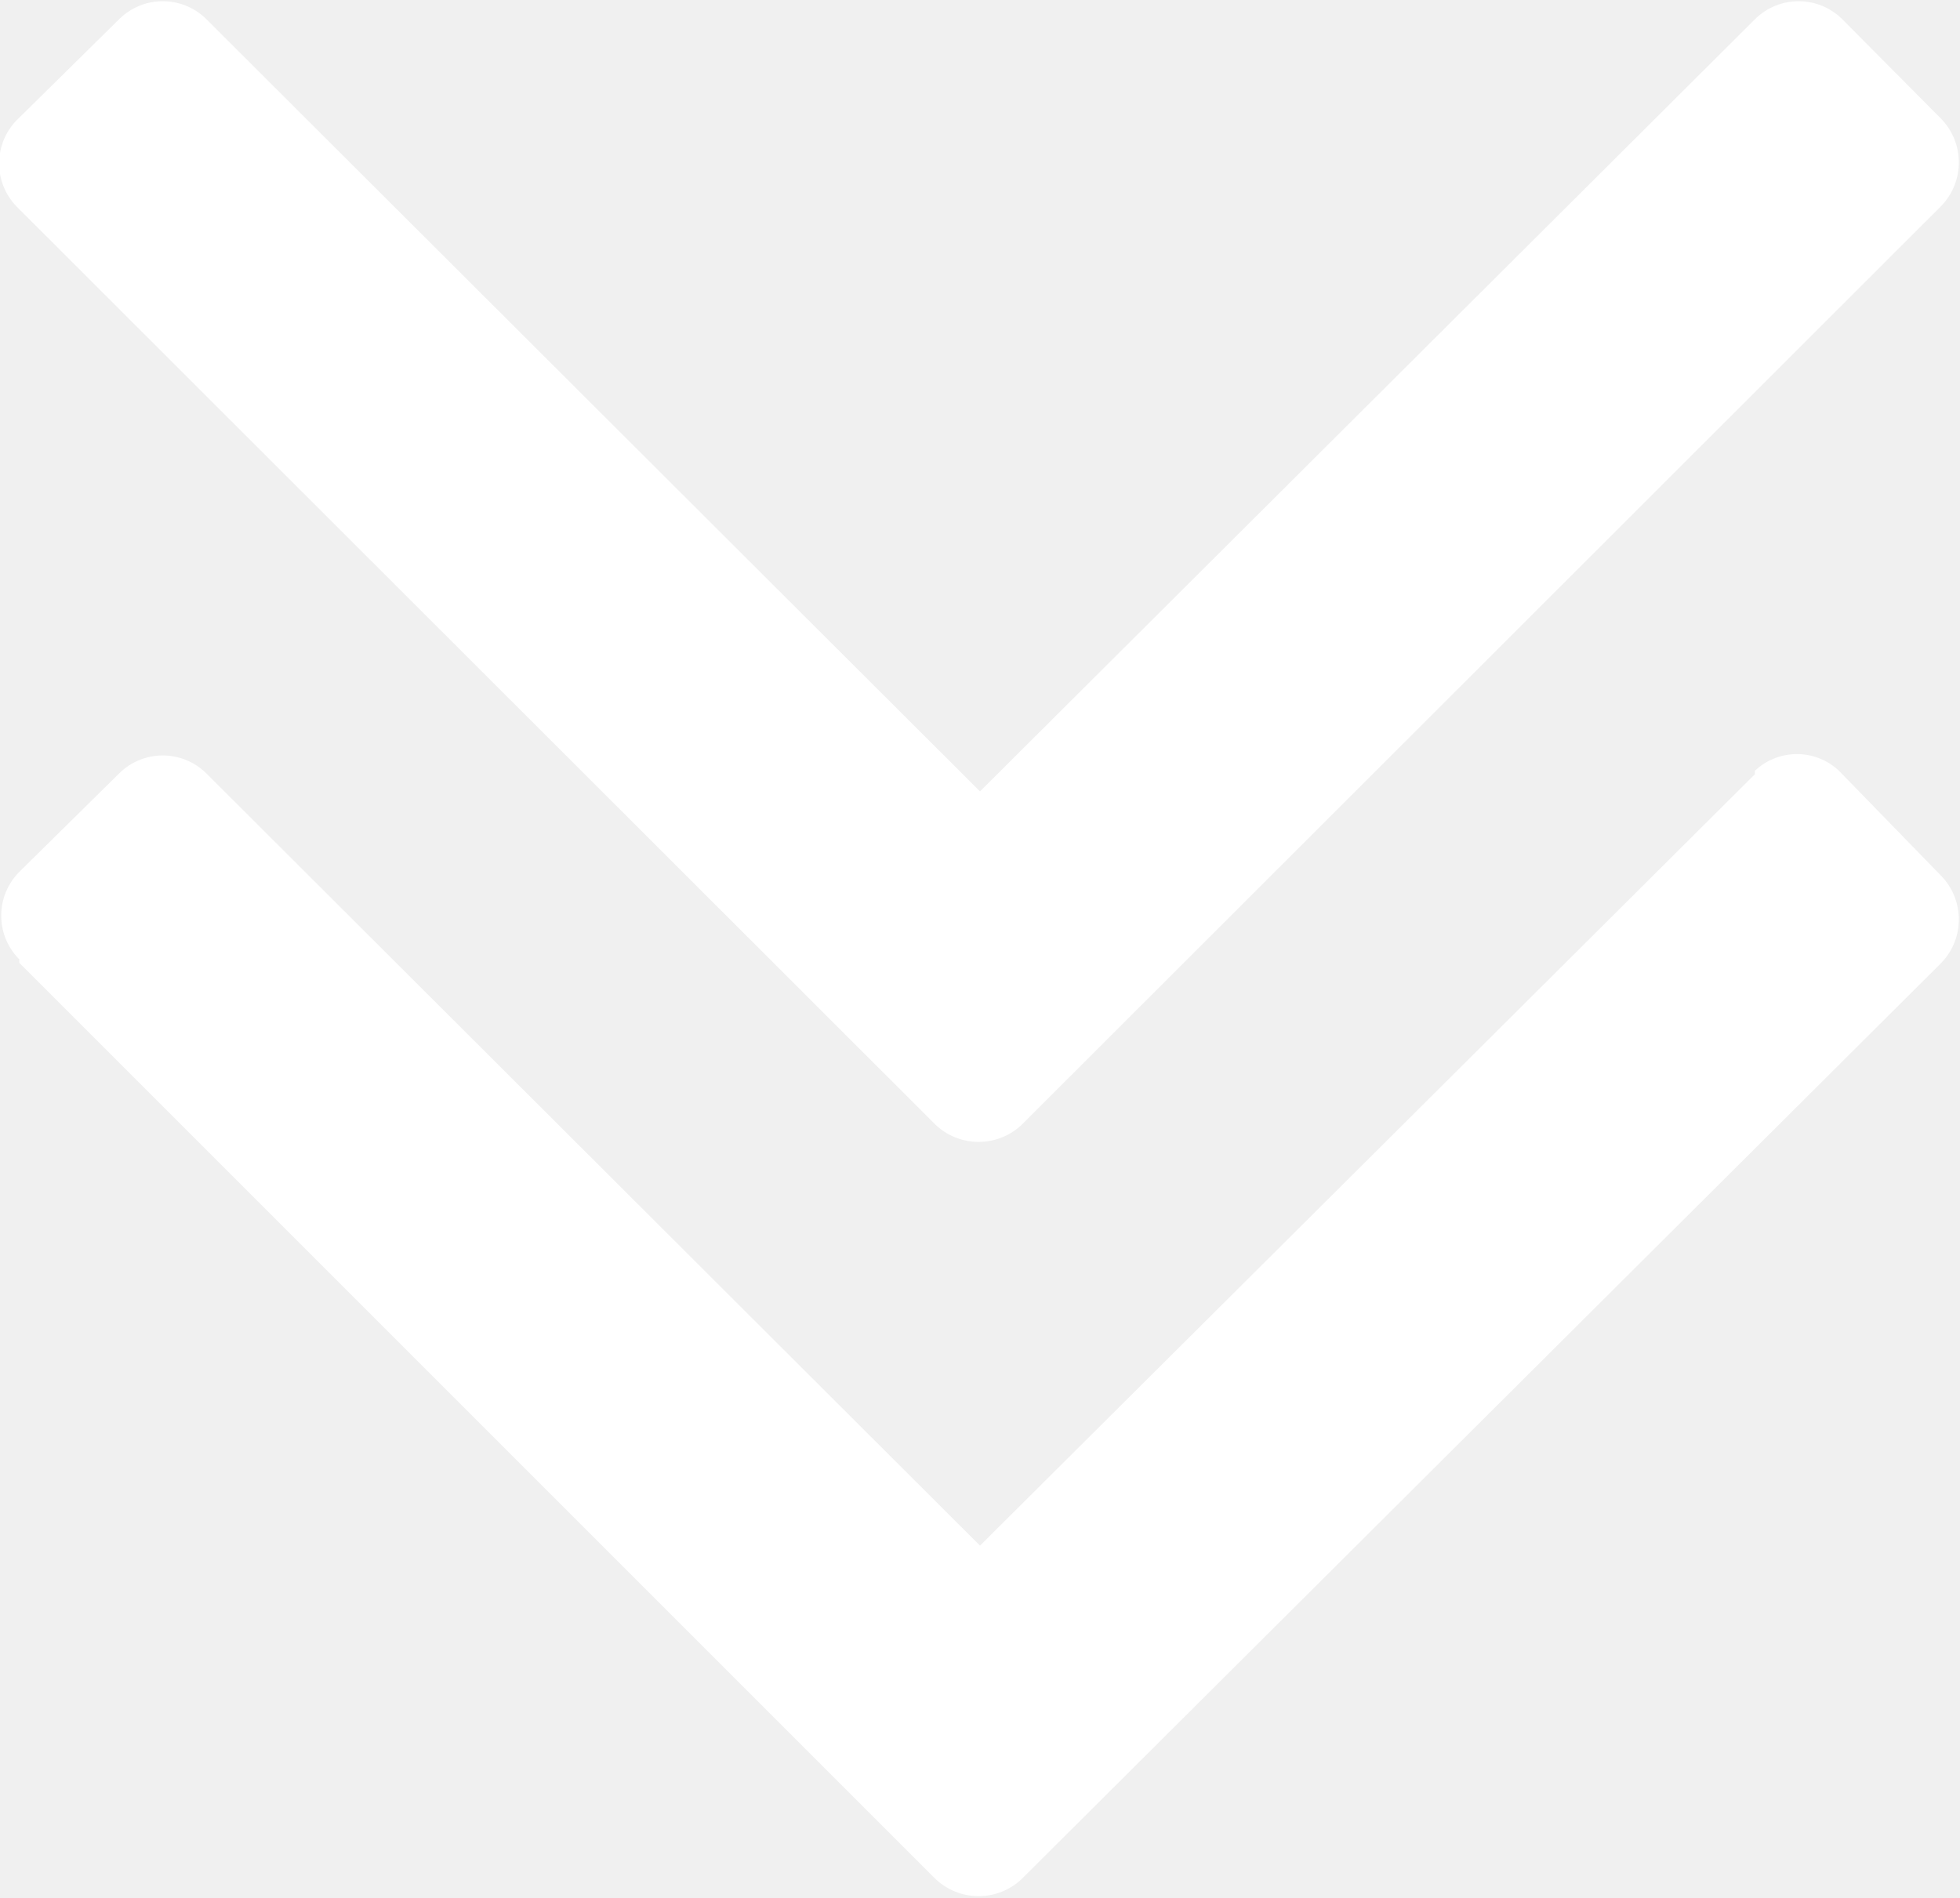
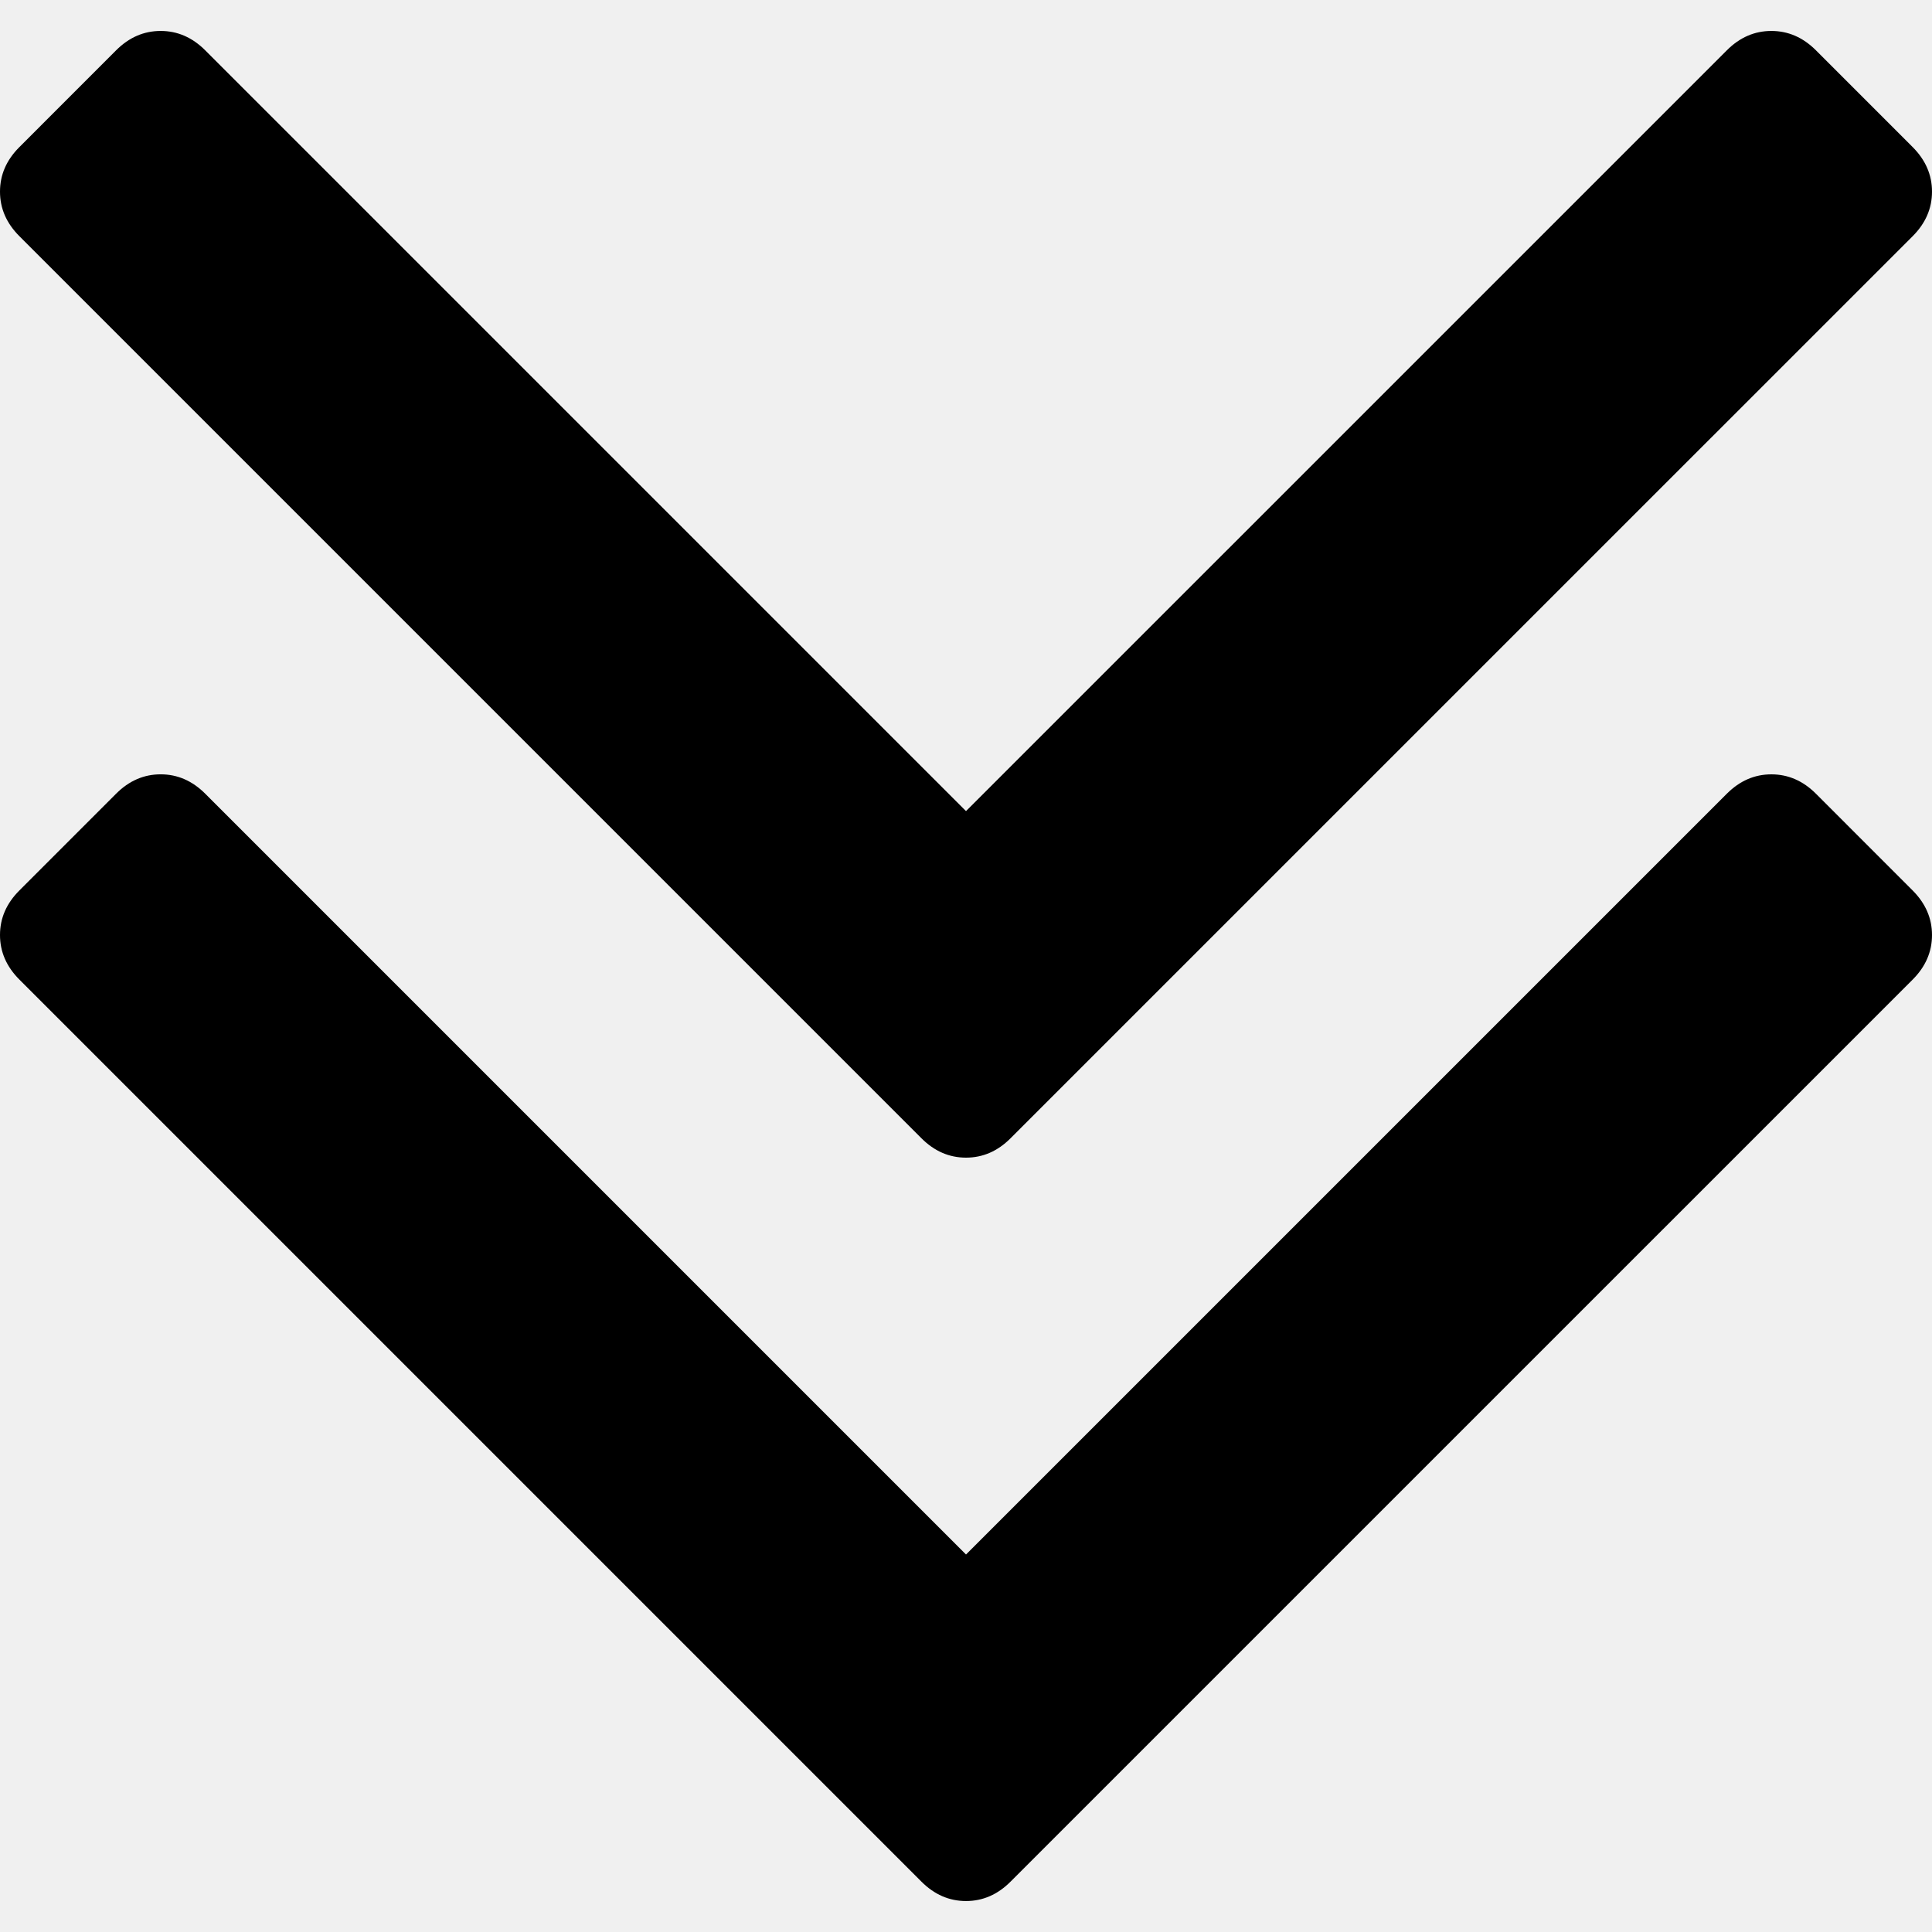
- <svg xmlns="http://www.w3.org/2000/svg" viewBox="0 0 28.48 27.57">
-   <defs>
-     <style>.cls-1{fill:#fff;}</style>
-   </defs>
-   <g id="Layer_2" data-name="Layer 2">
-     <g id="other">
-       <g id="arrow-down">
-         <path id="Path_459" data-name="Path 459" class="cls-1" d="M13.58,16.33a.91.91,0,0,0,1.28,0l0,0L28.2,3a.91.91,0,0,0,0-1.28l0,0L26.77.28a.9.9,0,0,0-1.27,0l0,0L14.24,11.5,3,.28a.9.9,0,0,0-1.27,0s0,0,0,0L.28,1.71A.9.9,0,0,0,.24,3l0,0Z" />
-         <path id="Path_460" data-name="Path 460" class="cls-1" d="M26.77,11.25a.89.89,0,0,0-1.27-.05l0,.05L14.24,22.46,3,11.24a.9.9,0,0,0-1.27,0s0,0,0,0L.28,12.67a.9.9,0,0,0,0,1.27l0,.05,13.3,13.3a.91.91,0,0,0,1.28,0,.08.08,0,0,1,0,0L28.2,14a.91.91,0,0,0,0-1.28l0,0Z" />
-       </g>
+ <svg xmlns="http://www.w3.org/2000/svg" version="1.1" id="Capa_1" x="0px" y="0px" width="284.929px" height="284.929px" viewBox="0 0 284.929 284.929" style="enable-background:new 0 0 284.929 284.929;" xml:space="preserve">
+   <g>
+     <g>
+       <path d="M135.899,167.877c1.902,1.902,4.093,2.851,6.567,2.851s4.661-0.948,6.562-2.851L282.082,34.829    c1.902-1.903,2.847-4.093,2.847-6.567s-0.951-4.665-2.847-6.567L267.808,7.417c-1.902-1.903-4.093-2.853-6.57-2.853    c-2.471,0-4.661,0.95-6.563,2.853L142.466,119.622L30.262,7.417c-1.903-1.903-4.093-2.853-6.567-2.853    c-2.475,0-4.665,0.95-6.567,2.853L2.856,21.695C0.95,23.597,0,25.784,0,28.262c0,2.478,0.953,4.665,2.856,6.567L135.899,167.877z" />
+       <path d="M267.808,117.053c-1.902-1.903-4.093-2.853-6.57-2.853c-2.471,0-4.661,0.95-6.563,2.853L142.466,229.257L30.262,117.05    c-1.903-1.903-4.093-2.853-6.567-2.853c-2.475,0-4.665,0.95-6.567,2.853L2.856,131.327C0.95,133.23,0,135.42,0,137.893    c0,2.474,0.953,4.665,2.856,6.57l133.043,133.046c1.902,1.903,4.093,2.854,6.567,2.854s4.661-0.951,6.562-2.854l133.054-133.046    c1.902-1.903,2.847-4.093,2.847-6.565c0-2.474-0.951-4.661-2.847-6.567L267.808,117.053z" />
    </g>
  </g>
</svg>
